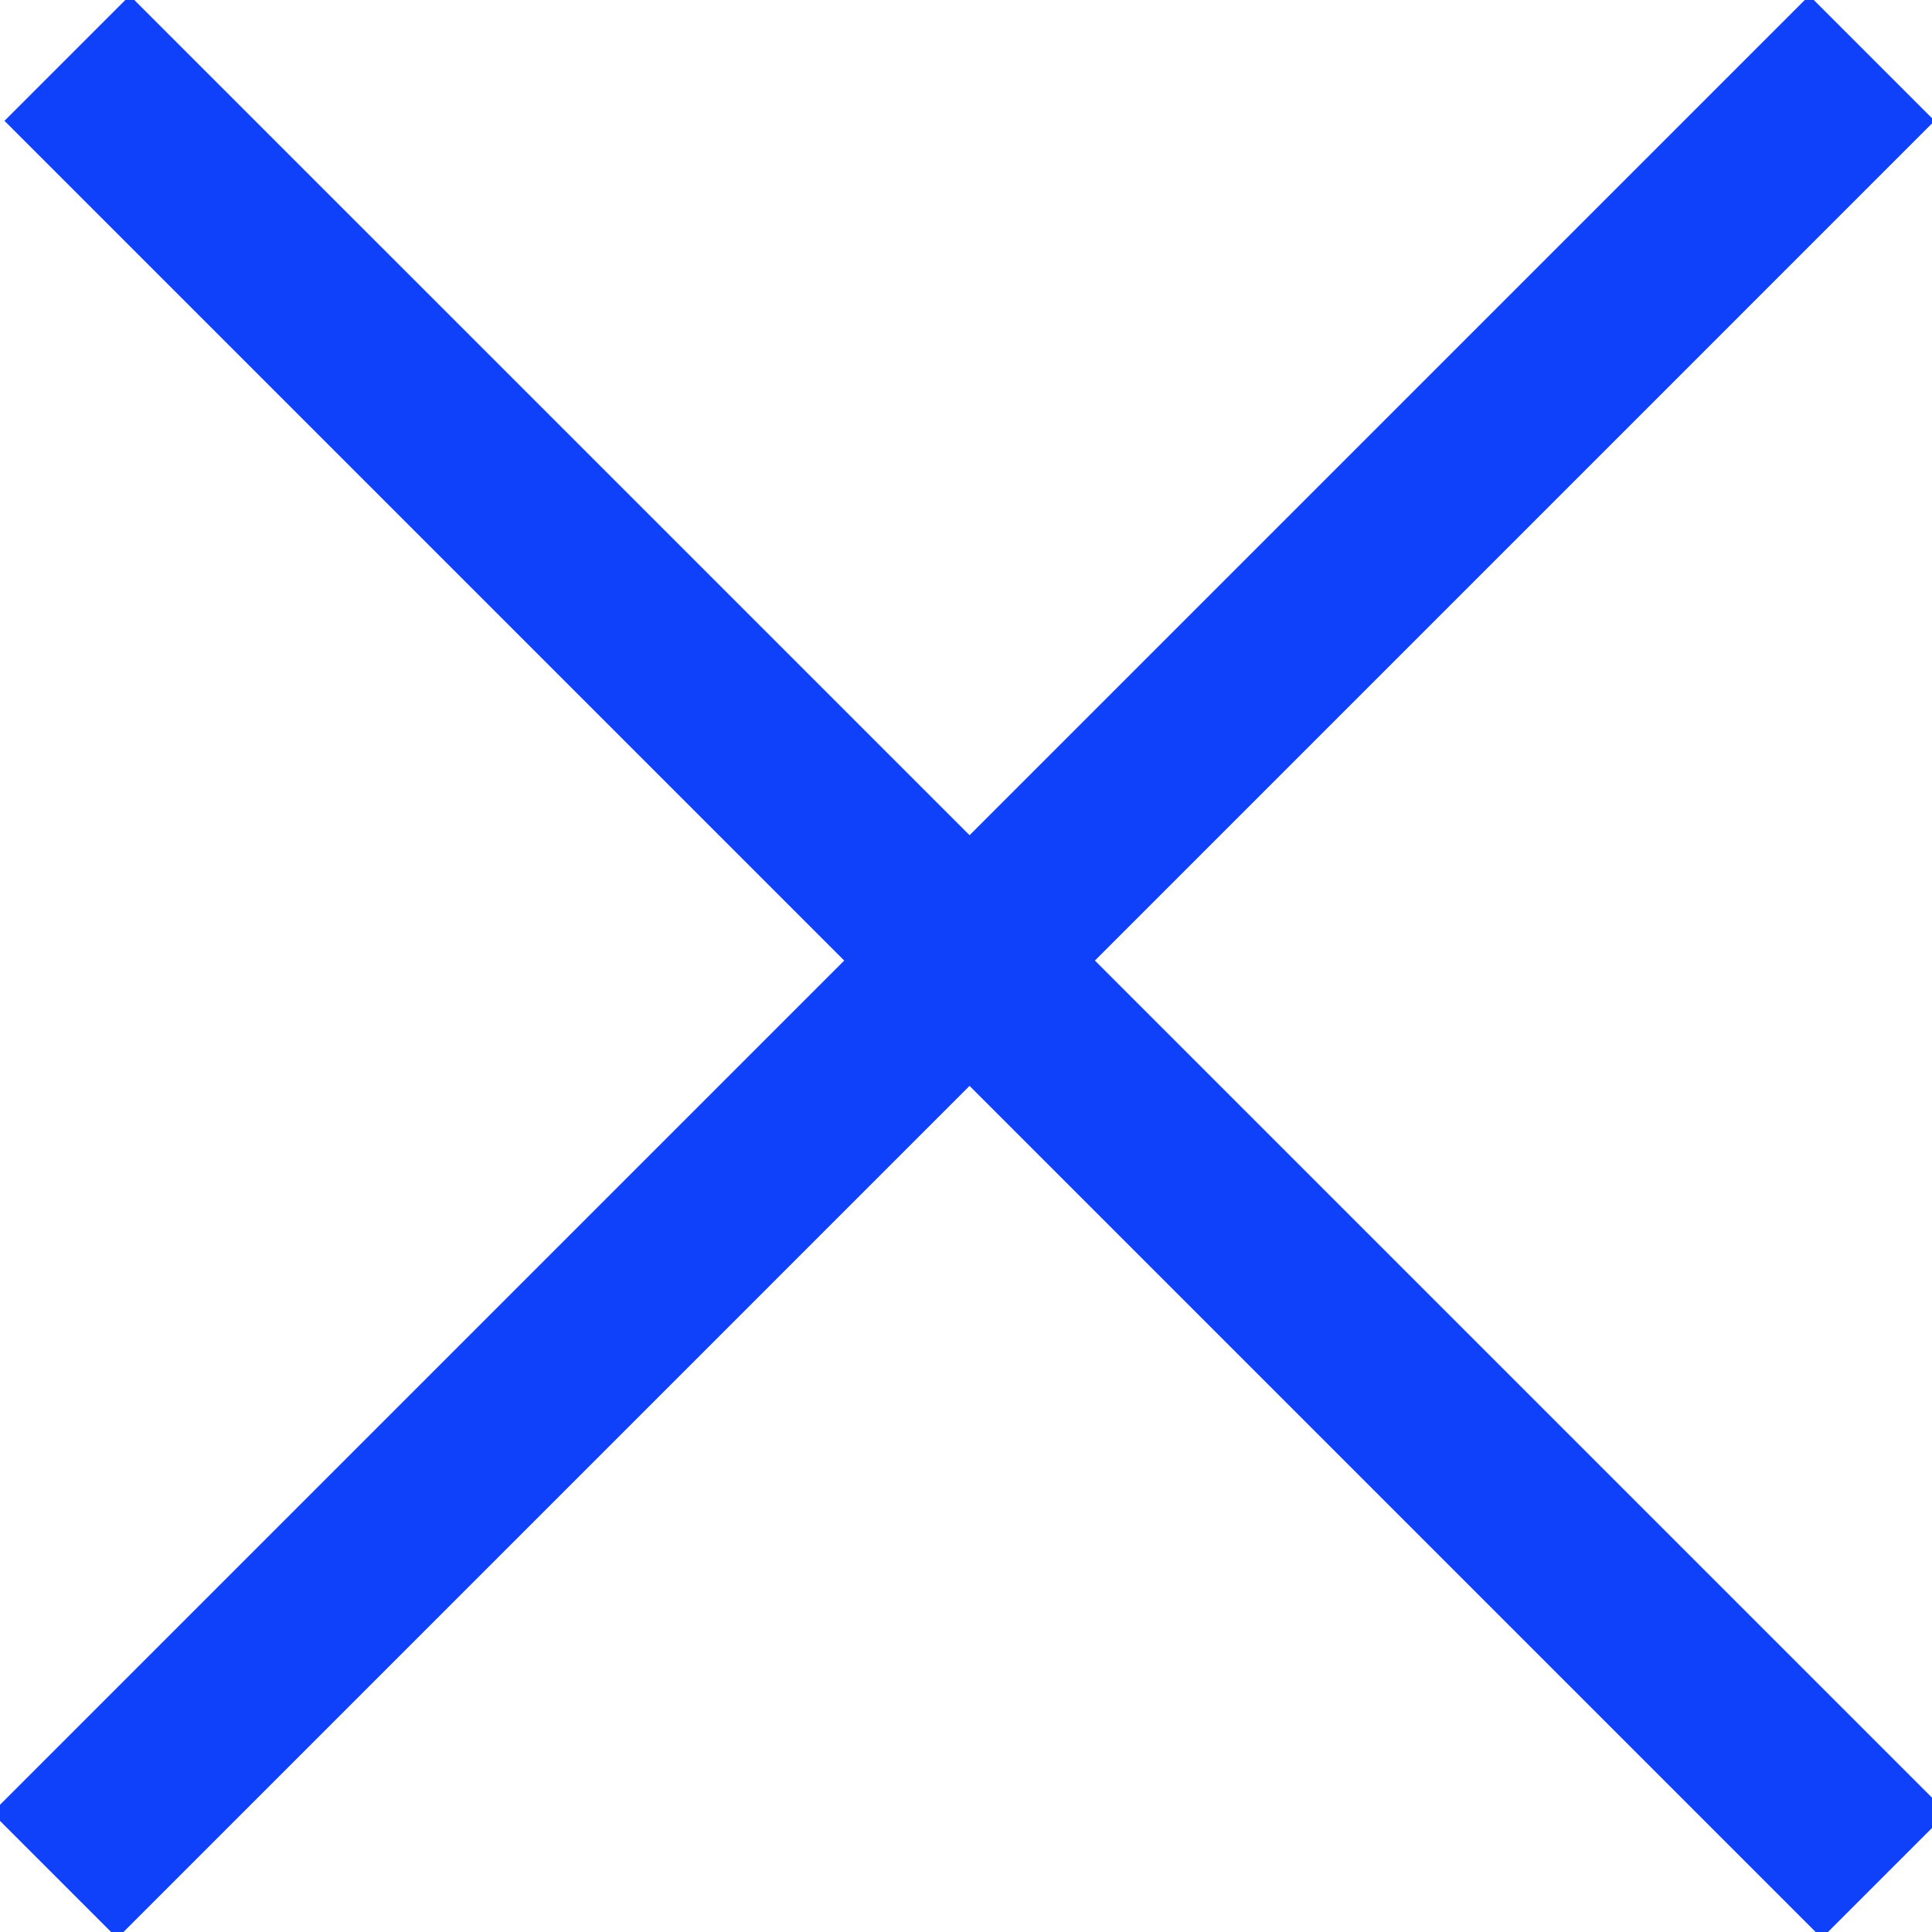
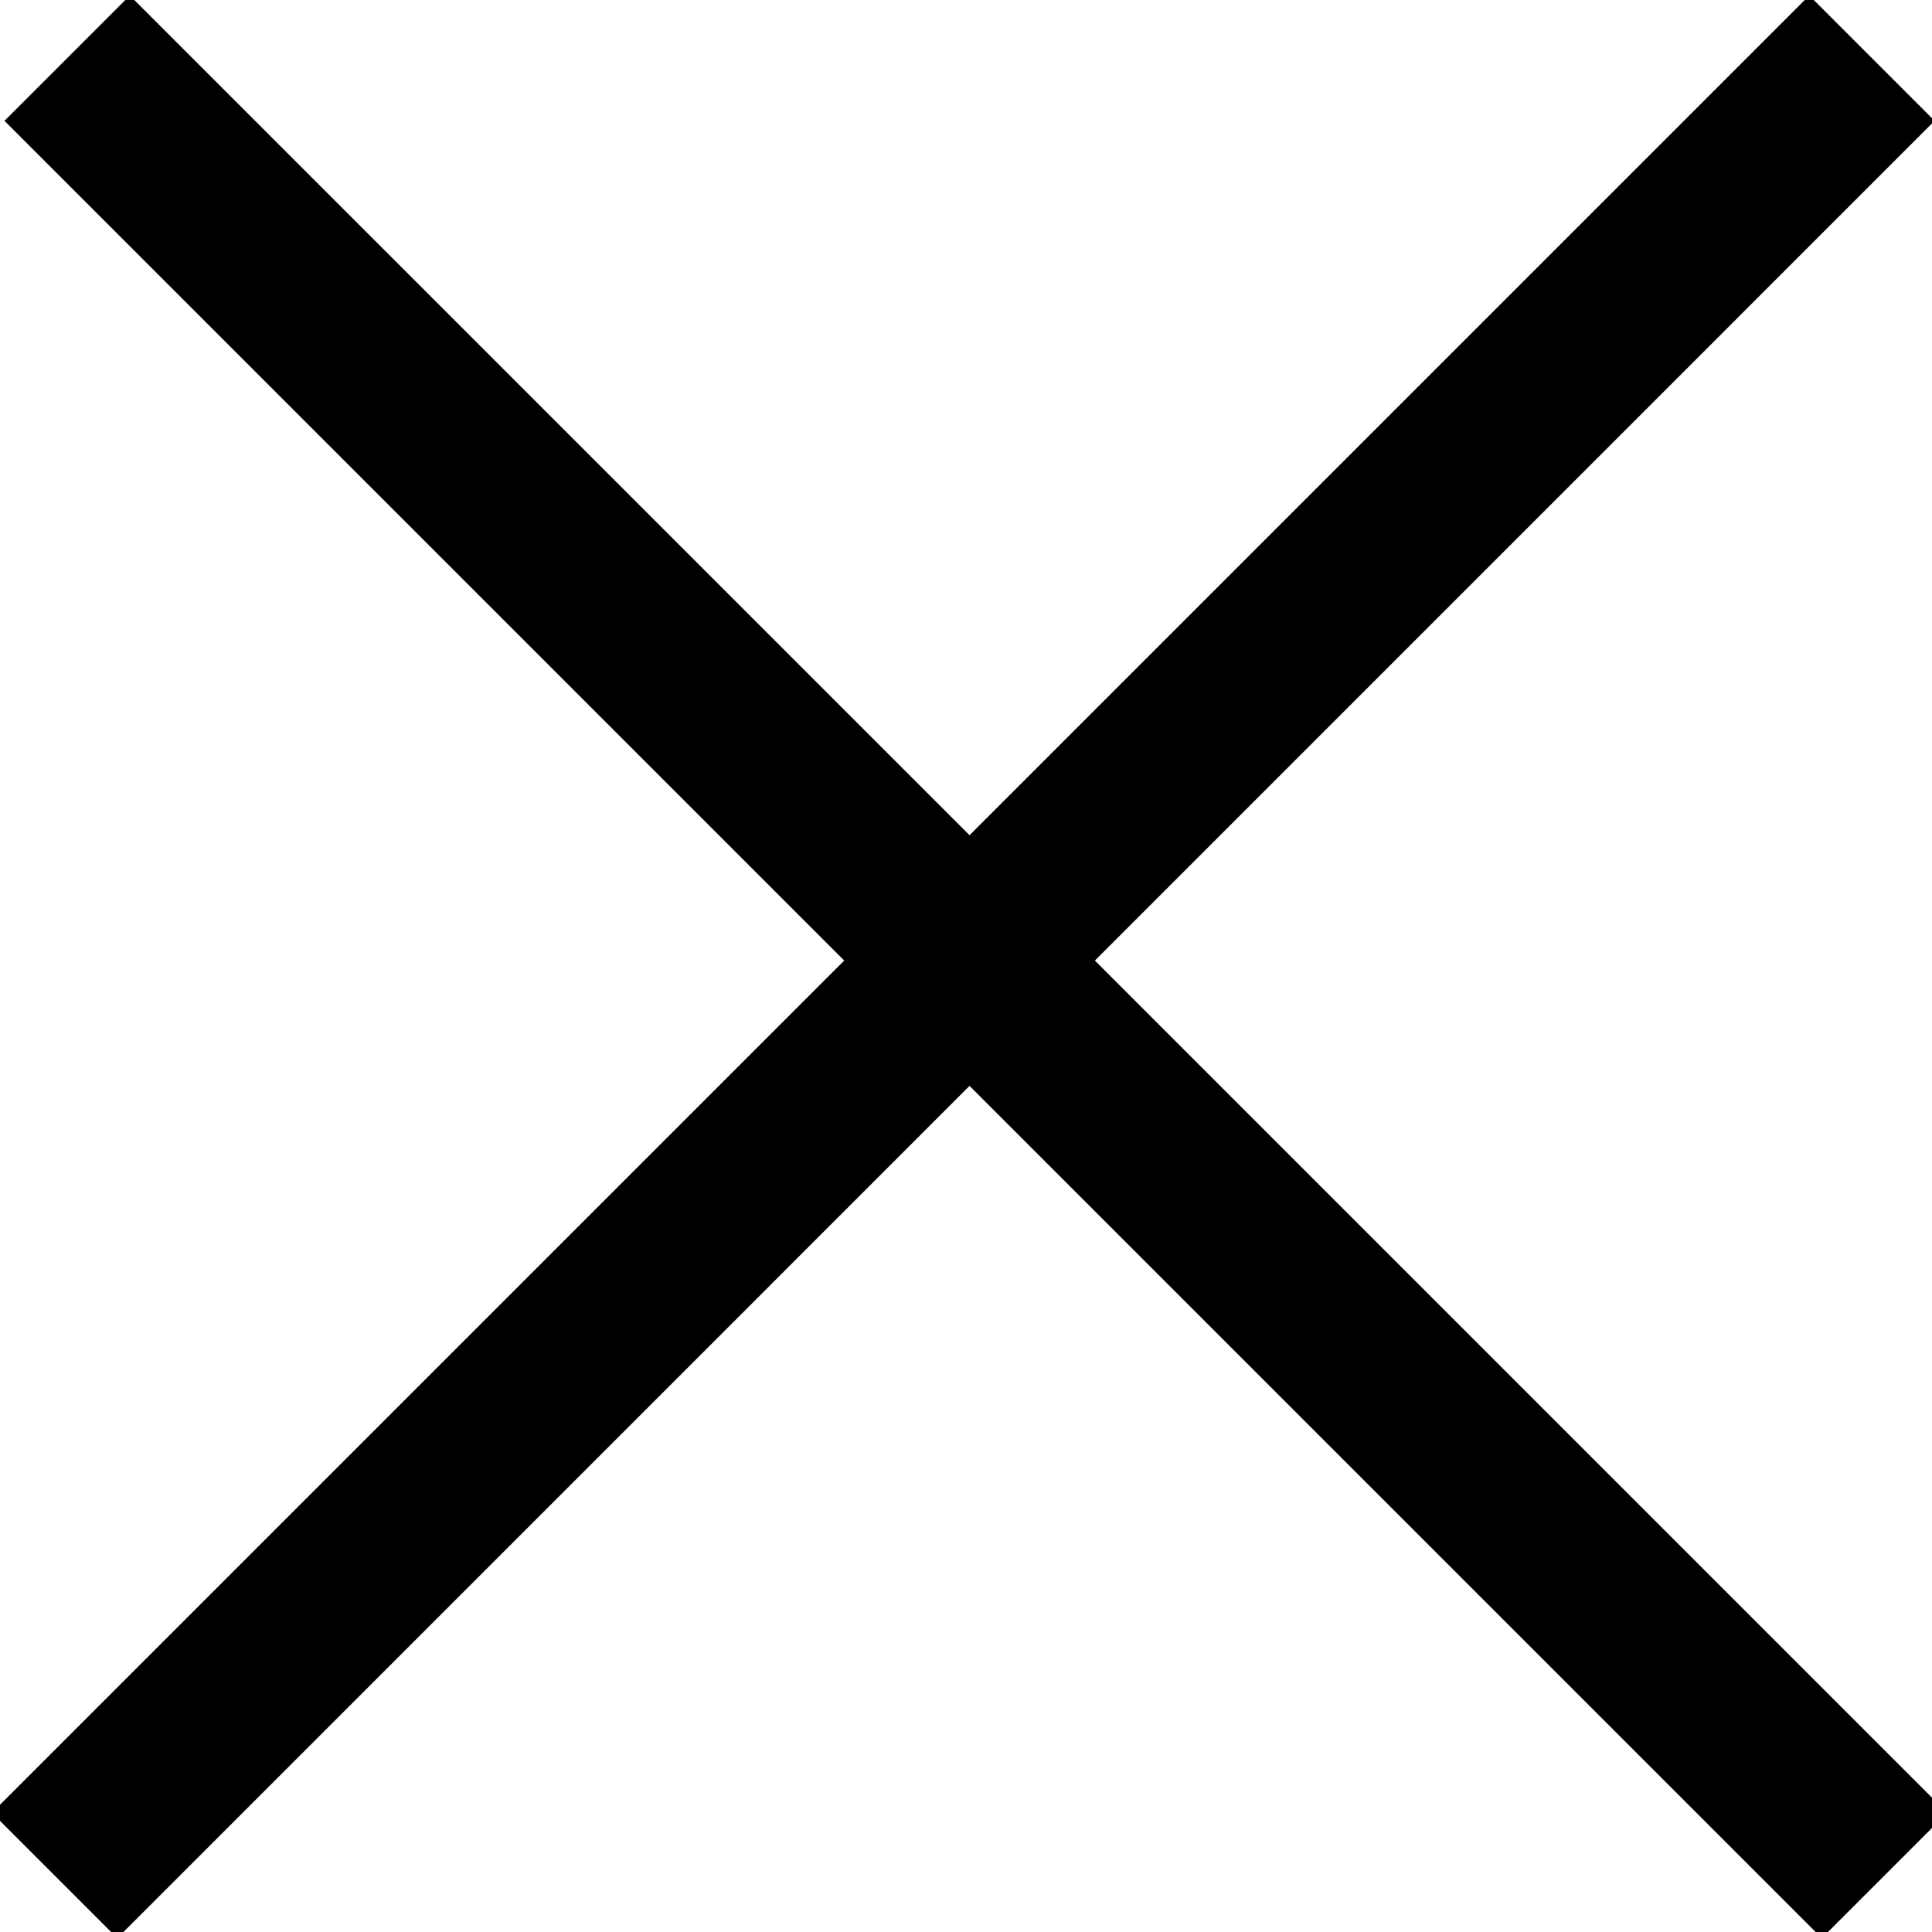
<svg xmlns="http://www.w3.org/2000/svg" version="1.1" id="Camada_1" x="0px" y="0px" viewBox="0 0 10.9 10.9" style="enable-background:new 0 0 10.9 10.9;" xml:space="preserve">
  <style type="text/css">
- 	.st0{fill:#0F41FA;}
+ 	.st0{fill:currentColor;}
</style>
  <g id="Grupo_3262" transform="translate(5.47 -4.763) rotate(45)">
    <g id="Linha_25">
      <polygon class="st0" points="7.7,6.7 14.5,6.7 14.5,7.7 7.7,7.7 7.7,14.5 6.7,14.5 6.7,7.7 0,7.7 0,6.7 6.7,6.7 6.7,0 7.7,0   " />
    </g>
  </g>
</svg>
